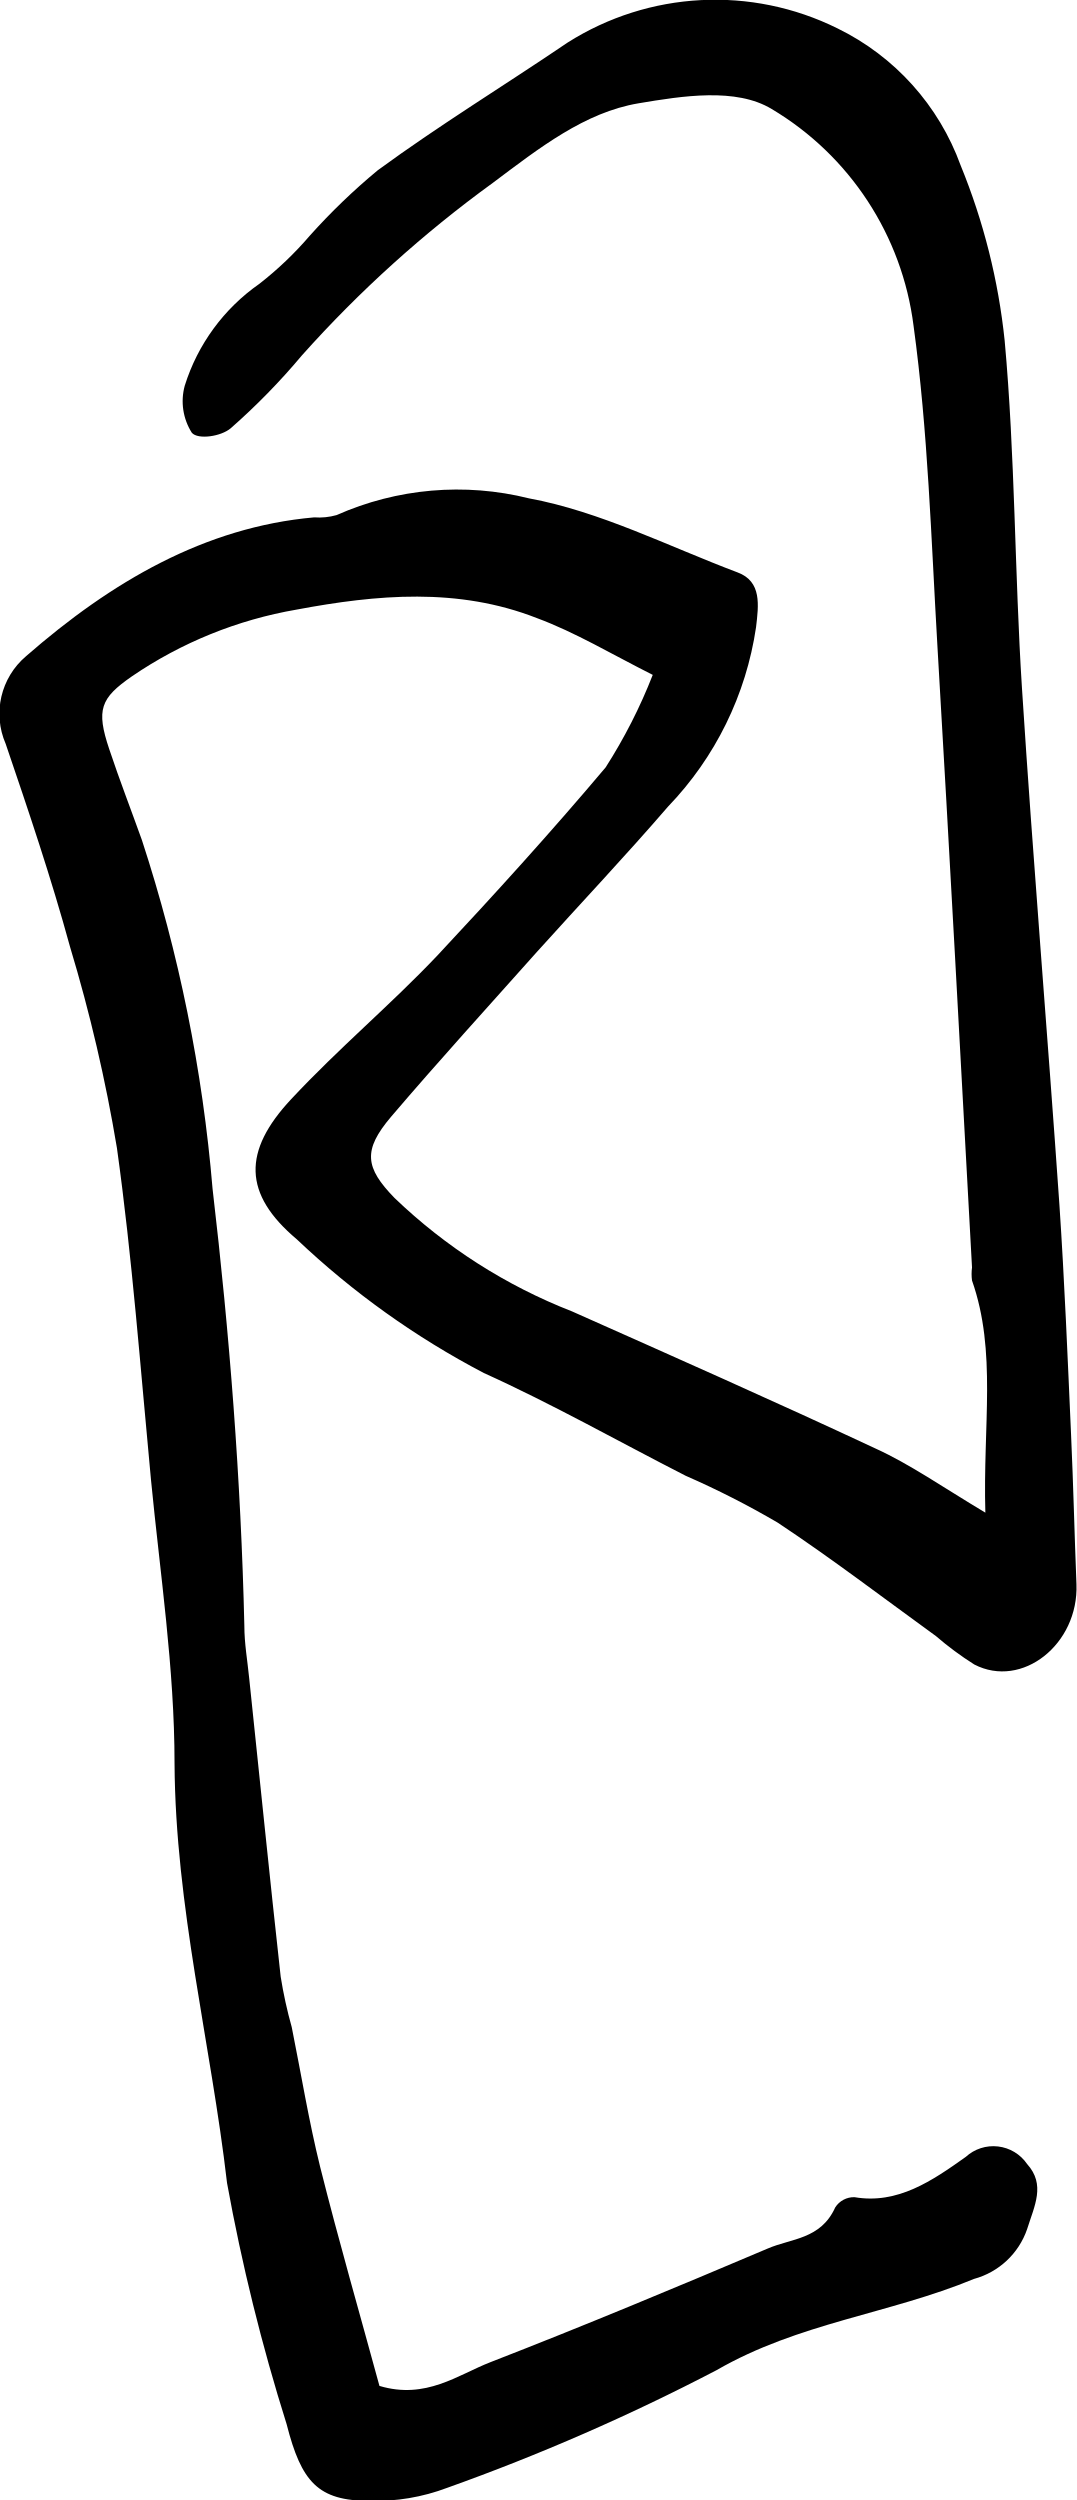
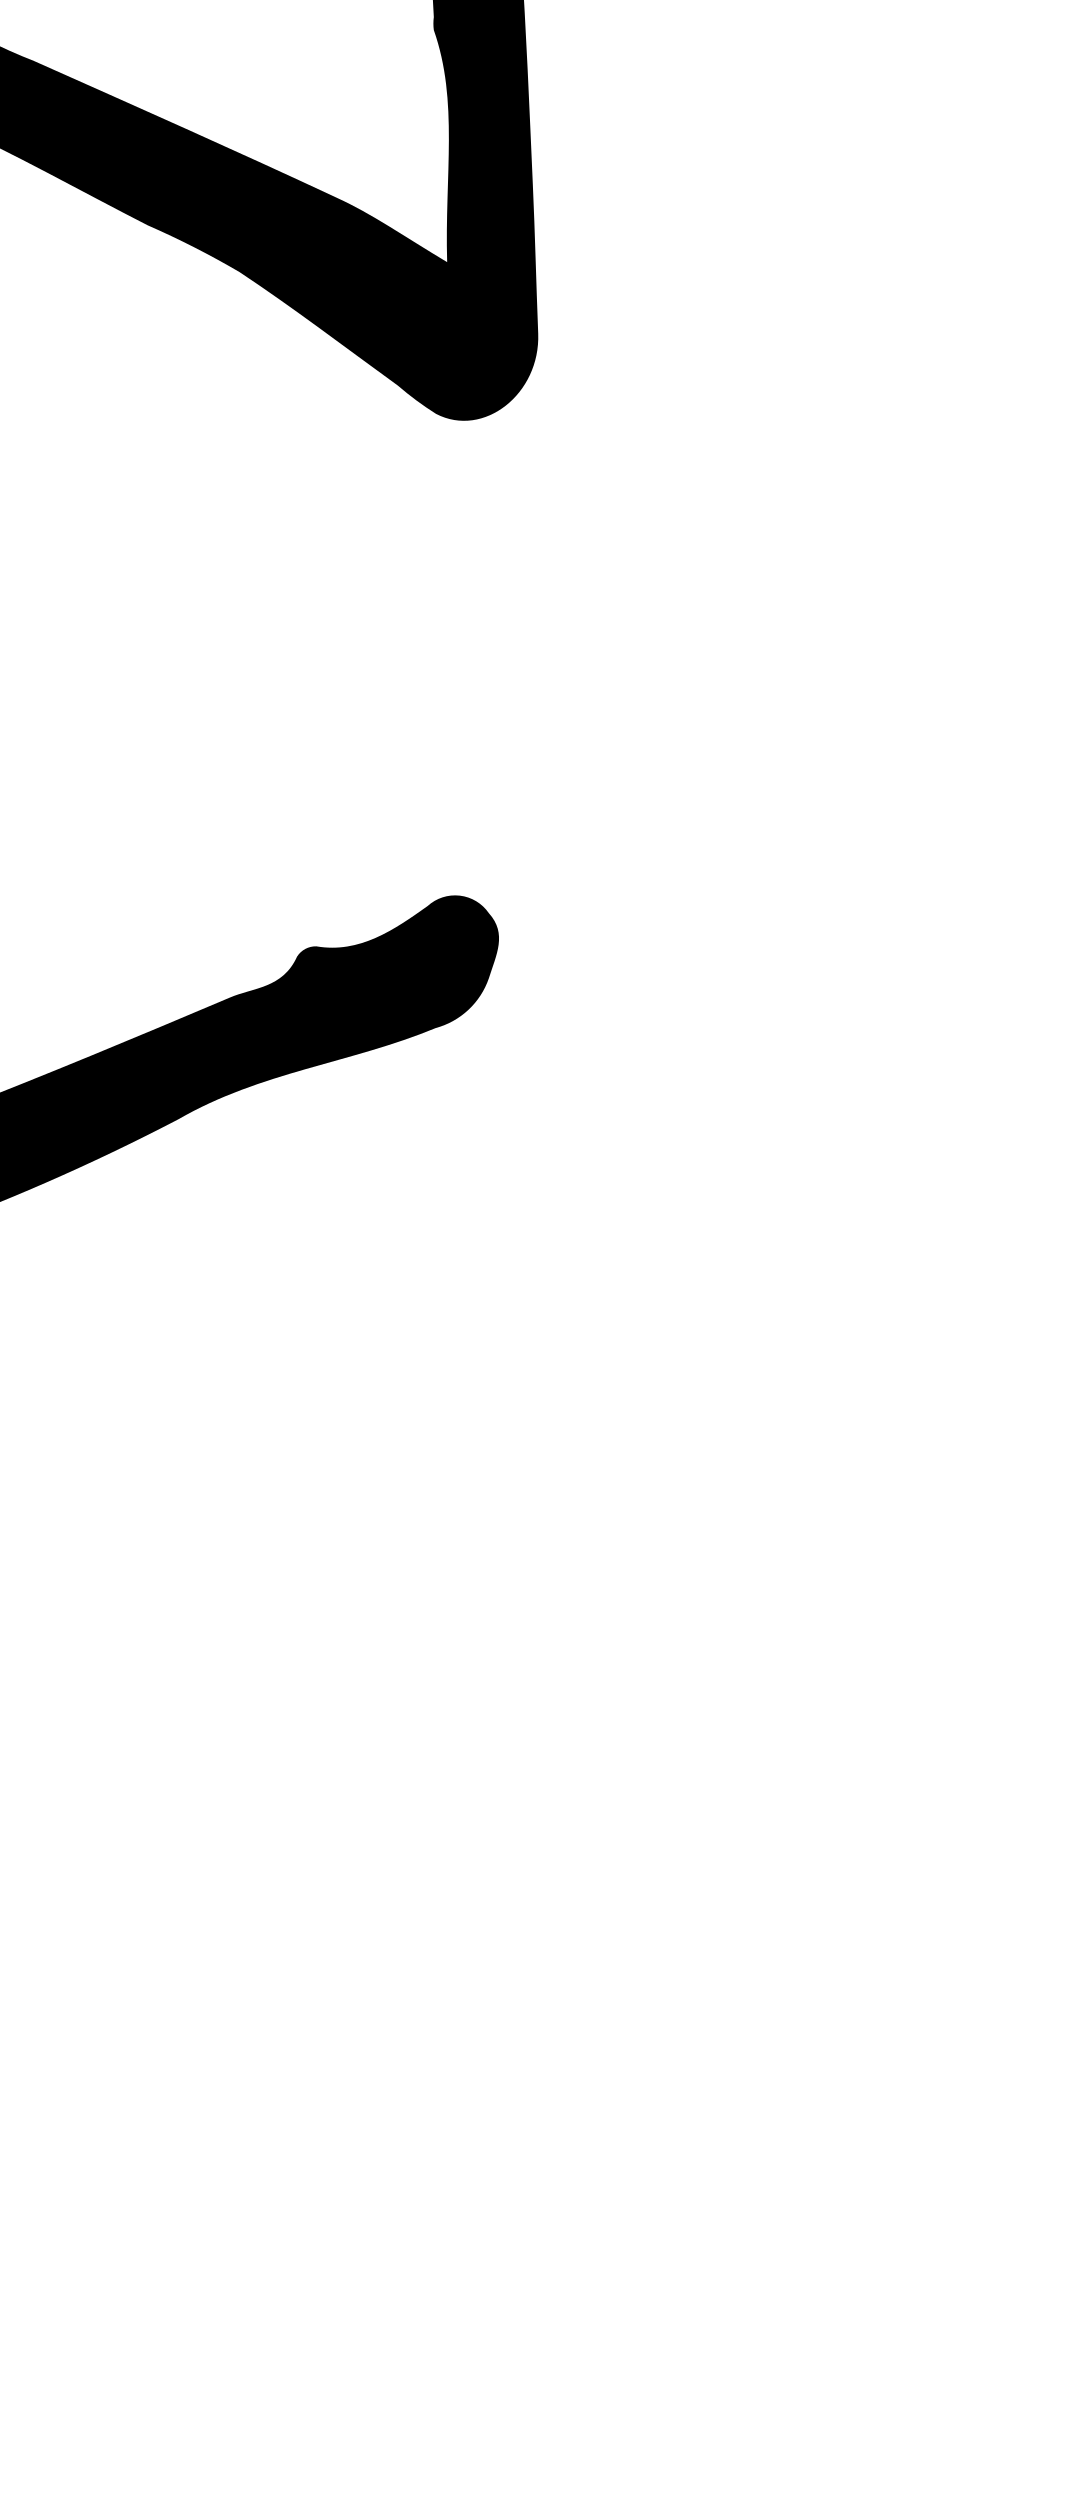
- <svg xmlns="http://www.w3.org/2000/svg" viewBox="0 0 37.93 88.09">
-   <g id="Layer_2">
+ <svg xmlns="http://www.w3.org/2000/svg" viewBox="0 0 10 23.222" version="1.1" id="svg122" width="10" height="23.222">
+   <defs id="defs126" />
+   <g id="Layer_2" transform="matrix(0.2634848,0,0,0.2634848,-4.994591,-11.60855)">
    <g id="Layer_1-2">
-       <path d="M34.72,53.3c-.09-3.08.41-5.67-.47-8.18a1.75,1.75,0,0,1,0-.46c-.4-7.3-.79-14.61-1.22-21.91-.22-3.76-.33-7.55-.84-11.27a10.41,10.41,0,0,0-5-7.64c-1.26-.76-3.14-.46-4.69-.2-1.9.32-3.49,1.57-5.13,2.8a42.43,42.43,0,0,0-6.73,6.08,23.48,23.48,0,0,1-2.51,2.57c-.34.29-1.15.41-1.37.16a2.07,2.07,0,0,1-.25-1.66A6.88,6.88,0,0,1,9.14,10a12.36,12.36,0,0,0,1.78-1.7A22.25,22.25,0,0,1,13.31,6C15.51,4.39,17.79,3,20,1.5A9.71,9.71,0,0,1,29.51,1a8.66,8.66,0,0,1,4.34,4.83A22.42,22.42,0,0,1,35.4,12c.37,4.06.35,8.17.61,12.25.39,6.08.9,12.14,1.32,18.21.18,2.69.29,5.39.41,8.09.08,1.76.12,3.51.19,5.27.08,2.12-1.92,3.7-3.6,2.83a11.28,11.28,0,0,1-1.35-1c-1.85-1.34-3.68-2.74-5.58-4A30.91,30.91,0,0,0,24.16,52c-2.37-1.21-4.7-2.53-7.11-3.62a29.31,29.31,0,0,1-6.59-4.71c-1.9-1.6-1.91-3.11-.2-4.94s3.48-3.3,5.15-5.06c2-2.14,4-4.34,5.93-6.63A18.6,18.6,0,0,0,23,23.78c-1.45-.73-2.73-1.5-4.08-2-2.78-1.09-5.64-.83-8.47-.3a14.73,14.73,0,0,0-5.8,2.35C3.54,24.6,3.38,25,3.85,26.4c.36,1.08.77,2.14,1.15,3.2A54,54,0,0,1,7.49,41.89c.6,5.12,1,10.24,1.12,15.4,0,.62.11,1.23.17,1.84.37,3.51.72,7,1.11,10.52a15.71,15.71,0,0,0,.39,1.78c.33,1.64.6,3.3,1,4.92.66,2.63,1.41,5.22,2.09,7.72,1.64.49,2.76-.39,3.92-.84,3.27-1.27,6.53-2.63,9.76-4,.83-.36,1.87-.32,2.38-1.45a.78.78,0,0,1,.68-.36c1.52.26,2.74-.58,3.92-1.42a1.44,1.44,0,0,1,2.16.25c.66.73.26,1.47,0,2.3a2.74,2.74,0,0,1-1.87,1.75c-3,1.24-6.17,1.54-9.08,3.22a75.14,75.14,0,0,1-9.48,4.14,7.15,7.15,0,0,1-2.74.46c-1.81,0-2.4-.66-2.92-2.7A69.65,69.65,0,0,1,8,76.92C7.43,72,6.18,67.19,6.15,62.14c0-3.35-.51-6.7-.83-10-.37-3.9-.66-7.82-1.2-11.69a56.82,56.82,0,0,0-1.65-7.08C1.8,30.92,1,28.56.2,26.21a2.66,2.66,0,0,1,.72-3.09c3-2.62,6.3-4.55,10.15-4.89a2.29,2.29,0,0,0,.79-.08,10.47,10.47,0,0,1,6.78-.59c2.5.46,4.91,1.69,7.35,2.61.86.32.74,1.16.65,1.93a11.54,11.54,0,0,1-3.1,6.32c-1.5,1.74-3.08,3.41-4.62,5.12-1.72,1.93-3.46,3.84-5.14,5.81-1,1.18-.92,1.79.12,2.86a19,19,0,0,0,6.26,4c3.57,1.59,7.14,3.17,10.69,4.83C32.06,51.59,33.2,52.39,34.72,53.3Z" />
+       <path d="m 34.72,53.3 c -0.09,-3.08 0.41,-5.67 -0.47,-8.18 a 1.75,1.75 0 0 1 0,-0.46 C 33.85,37.36 33.46,30.05 33.03,22.75 32.81,18.99 32.7,15.2 32.19,11.48 a 10.41,10.41 0 0 0 -5,-7.64 C 25.93,3.08 24.05,3.38 22.5,3.64 20.6,3.96 19.01,5.21 17.37,6.44 a 42.43,42.43 0 0 0 -6.73,6.08 23.48,23.48 0 0 1 -2.51,2.57 C 7.79,15.38 6.98,15.5 6.76,15.25 A 2.07,2.07 0 0 1 6.51,13.59 6.88,6.88 0 0 1 9.14,10 12.36,12.36 0 0 0 10.92,8.3 22.25,22.25 0 0 1 13.31,6 C 15.51,4.39 17.79,3 20,1.5 A 9.71,9.71 0 0 1 29.51,1 8.66,8.66 0 0 1 33.85,5.83 22.42,22.42 0 0 1 35.4,12 c 0.37,4.06 0.35,8.17 0.61,12.25 0.39,6.08 0.9,12.14 1.32,18.21 0.18,2.69 0.29,5.39 0.41,8.09 0.08,1.76 0.12,3.51 0.19,5.27 0.08,2.12 -1.92,3.7 -3.6,2.83 a 11.28,11.28 0 0 1 -1.35,-1 c -1.85,-1.34 -3.68,-2.74 -5.58,-4 A 30.91,30.91 0 0 0 24.16,52 c -2.37,-1.21 -4.7,-2.53 -7.11,-3.62 a 29.31,29.31 0 0 1 -6.59,-4.71 c -1.9,-1.6 -1.91,-3.11 -0.2,-4.94 1.71,-1.83 3.48,-3.3 5.15,-5.06 2,-2.14 4,-4.34 5.93,-6.63 A 18.6,18.6 0 0 0 23,23.78 c -1.45,-0.73 -2.73,-1.5 -4.08,-2 -2.78,-1.09 -5.64,-0.83 -8.47,-0.3 a 14.73,14.73 0 0 0 -5.8,2.35 C 3.54,24.6 3.38,25 3.85,26.4 4.21,27.48 4.62,28.54 5,29.6 a 54,54 0 0 1 2.49,12.29 c 0.6,5.12 1,10.24 1.12,15.4 0,0.62 0.11,1.23 0.17,1.84 0.37,3.51 0.72,7 1.11,10.52 a 15.71,15.71 0 0 0 0.39,1.78 c 0.33,1.64 0.6,3.3 1,4.92 0.66,2.63 1.41,5.22 2.09,7.72 1.64,0.49 2.76,-0.39 3.92,-0.84 3.27,-1.27 6.53,-2.63 9.76,-4 0.83,-0.36 1.87,-0.32 2.38,-1.45 a 0.78,0.78 0 0 1 0.68,-0.36 c 1.52,0.26 2.74,-0.58 3.92,-1.42 a 1.44,1.44 0 0 1 2.16,0.25 c 0.66,0.73 0.26,1.47 0,2.3 a 2.74,2.74 0 0 1 -1.87,1.75 c -3,1.24 -6.17,1.54 -9.08,3.22 a 75.14,75.14 0 0 1 -9.48,4.14 7.15,7.15 0 0 1 -2.74,0.46 c -1.81,0 -2.4,-0.66 -2.92,-2.7 A 69.65,69.65 0 0 1 8,76.92 C 7.43,72 6.18,67.19 6.15,62.14 6.15,58.79 5.64,55.44 5.32,52.14 4.95,48.24 4.66,44.32 4.12,40.45 A 56.82,56.82 0 0 0 2.47,33.37 C 1.8,30.92 1,28.56 0.2,26.21 a 2.66,2.66 0 0 1 0.72,-3.09 c 3,-2.62 6.3,-4.55 10.15,-4.89 a 2.29,2.29 0 0 0 0.79,-0.08 10.47,10.47 0 0 1 6.78,-0.59 c 2.5,0.46 4.91,1.69 7.35,2.61 0.86,0.32 0.74,1.16 0.65,1.93 a 11.54,11.54 0 0 1 -3.1,6.32 c -1.5,1.74 -3.08,3.41 -4.62,5.12 -1.72,1.93 -3.46,3.84 -5.14,5.81 -1,1.18 -0.92,1.79 0.12,2.86 a 19,19 0 0 0 6.26,4 c 3.57,1.59 7.14,3.17 10.69,4.83 1.21,0.55 2.35,1.35 3.87,2.26 z" id="path118" />
    </g>
  </g>
</svg>
